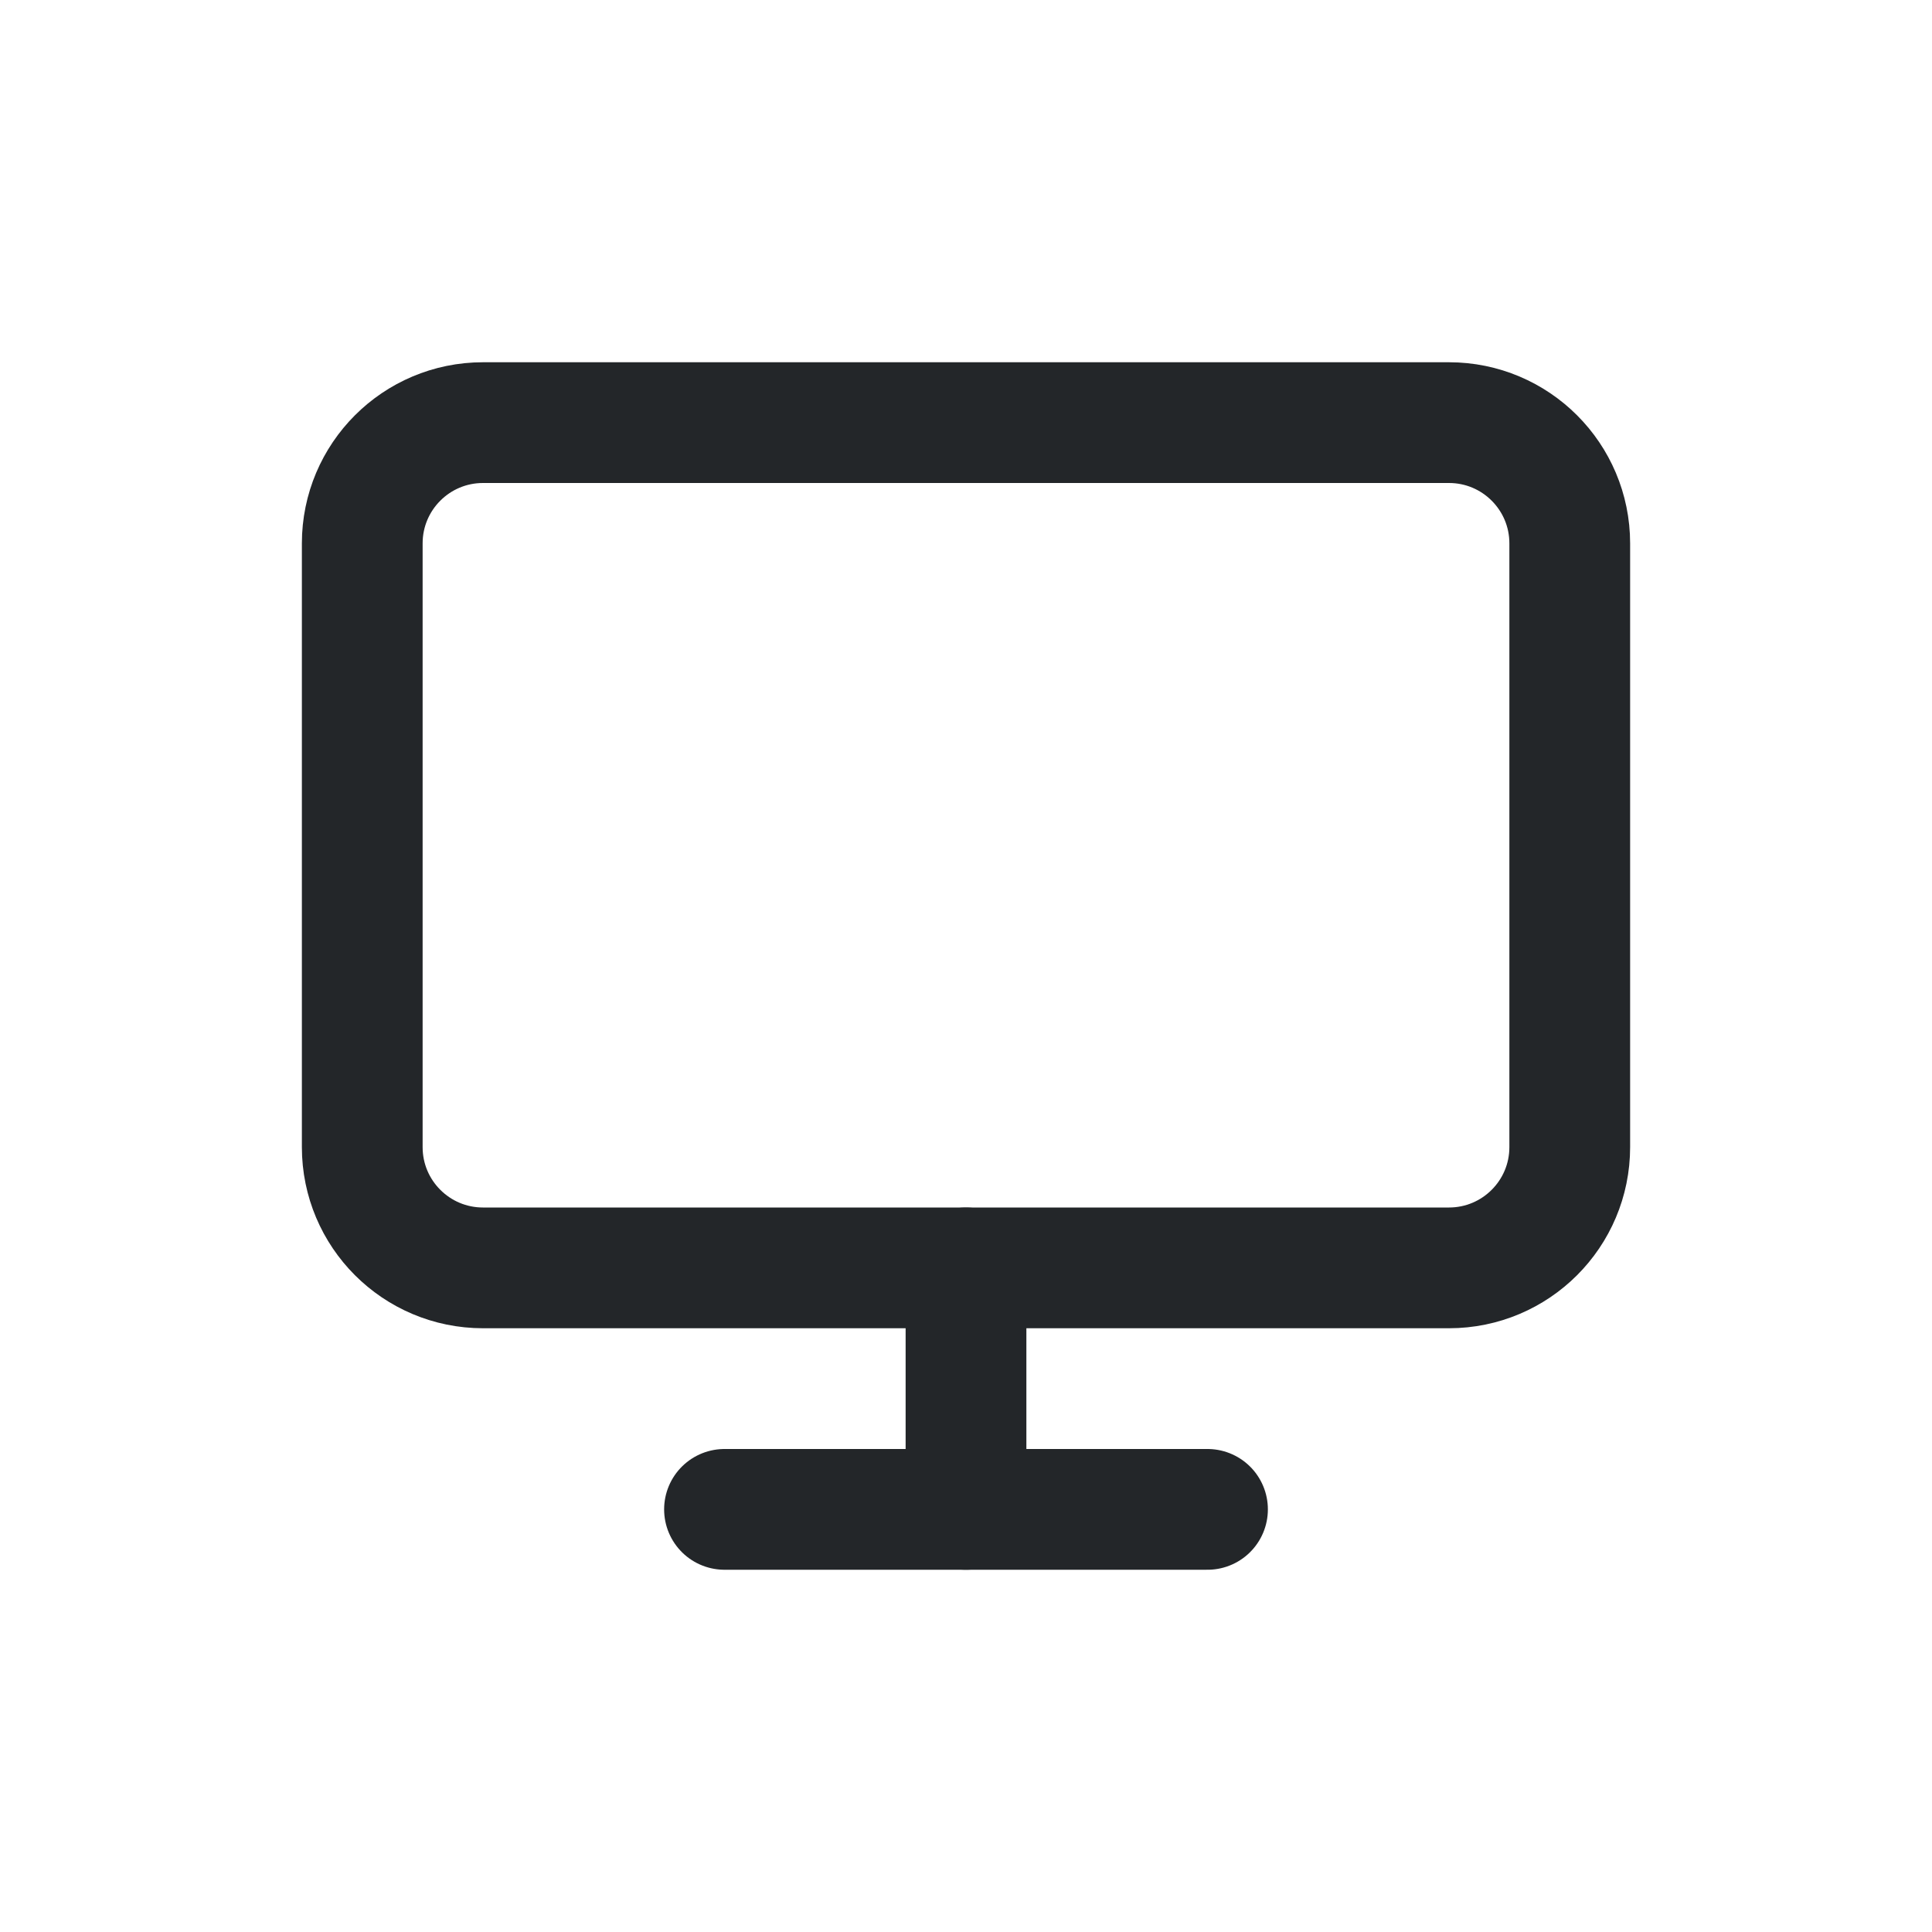
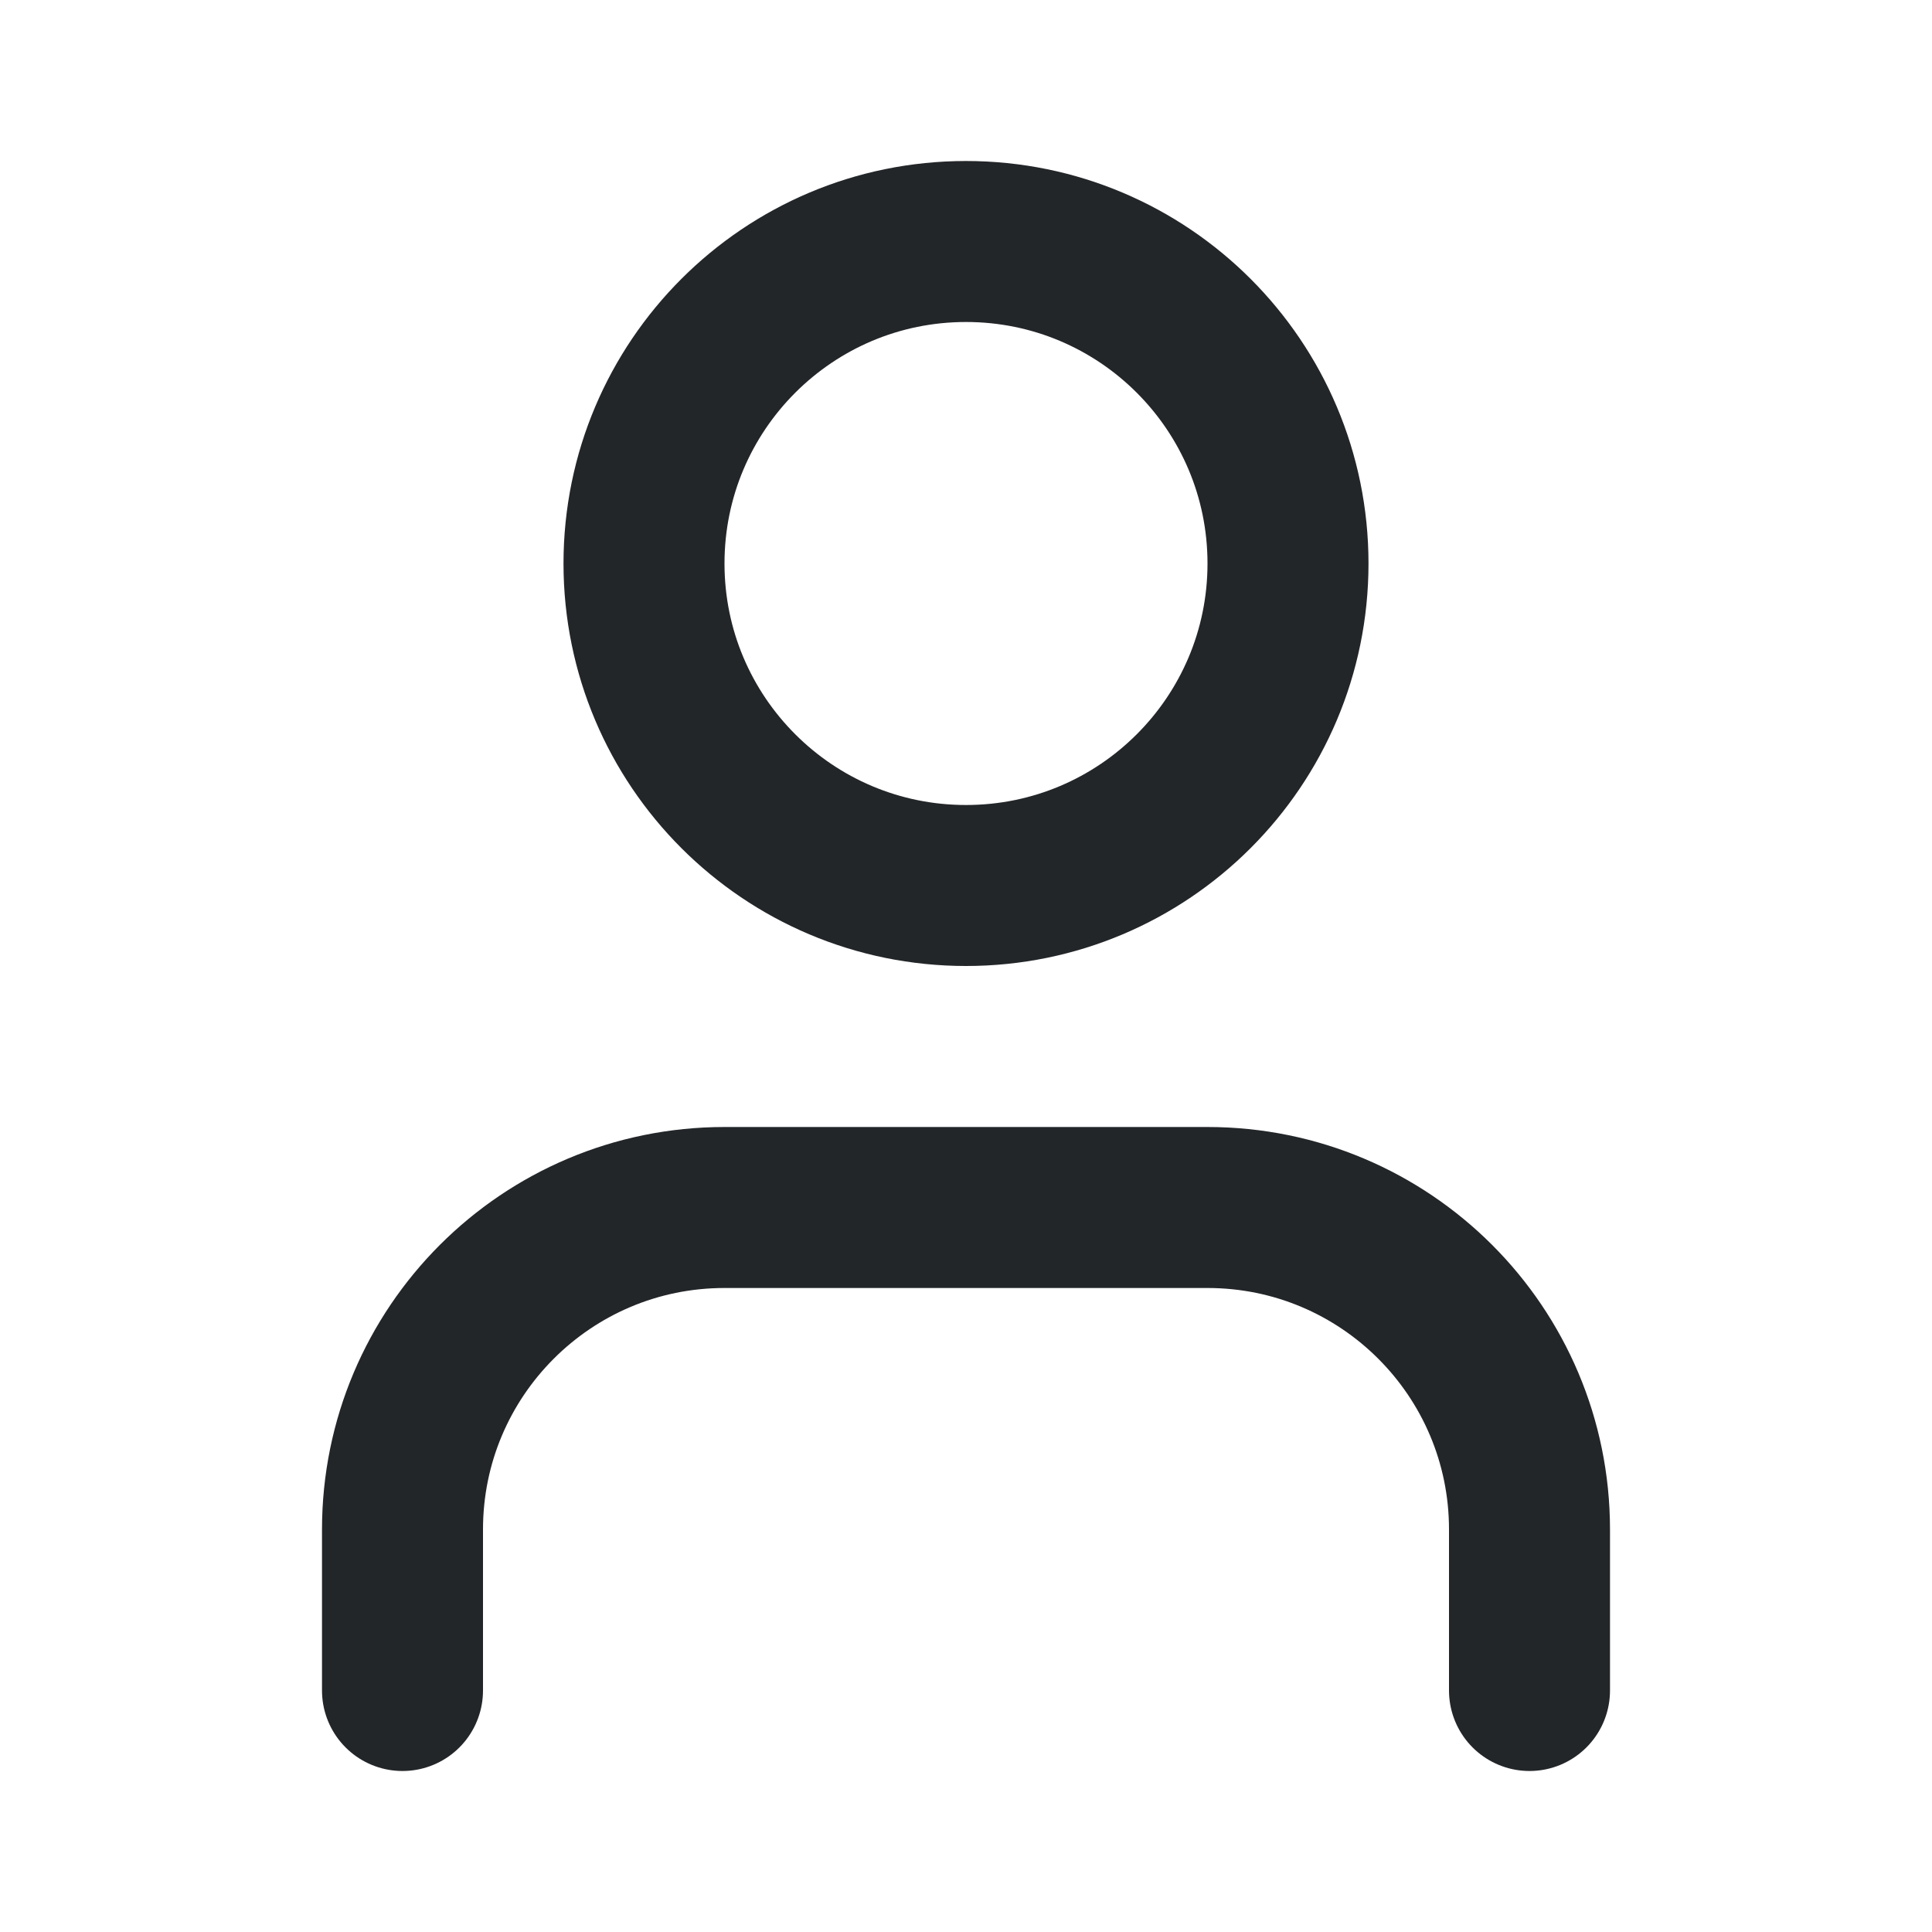
- <svg xmlns="http://www.w3.org/2000/svg" class="lucide lucide-monitor" width="24" height="24" viewBox="0 0 24 24" fill="none" stroke="currentColor" stroke-width="2" stroke-linecap="round" stroke-linejoin="round">
+ <svg xmlns="http://www.w3.org/2000/svg" class="lucide lucide-user" width="24" height="24" viewBox="0 0 24 24" fill="none" stroke="currentColor" stroke-width="2" stroke-linecap="round" stroke-linejoin="round">
  <style id="current-color-scheme" type="text/css">
    .ColorScheme-Text { color: #232629; }
  </style>
-   <g class="ColorScheme-Text" fill="none" stroke="currentColor" stroke-width="2" stroke-linecap="round" stroke-linejoin="round" transform="translate(3 3) scale(0.75)">
-     <rect width="20" height="14" x="2" y="3" rx="2" />
-     <line x1="8" x2="16" y1="21" y2="21" />
-     <line x1="12" x2="12" y1="17" y2="21" />
+   <g class="ColorScheme-Text" fill="none" stroke="currentColor" stroke-width="2" stroke-linecap="round" stroke-linejoin="round">
+     <path d="M19 21v-2a4 4 0 0 0-4-4H9a4 4 0 0 0-4 4v2" />
+     <circle cx="12" cy="7" r="4" />
  </g>
</svg>
